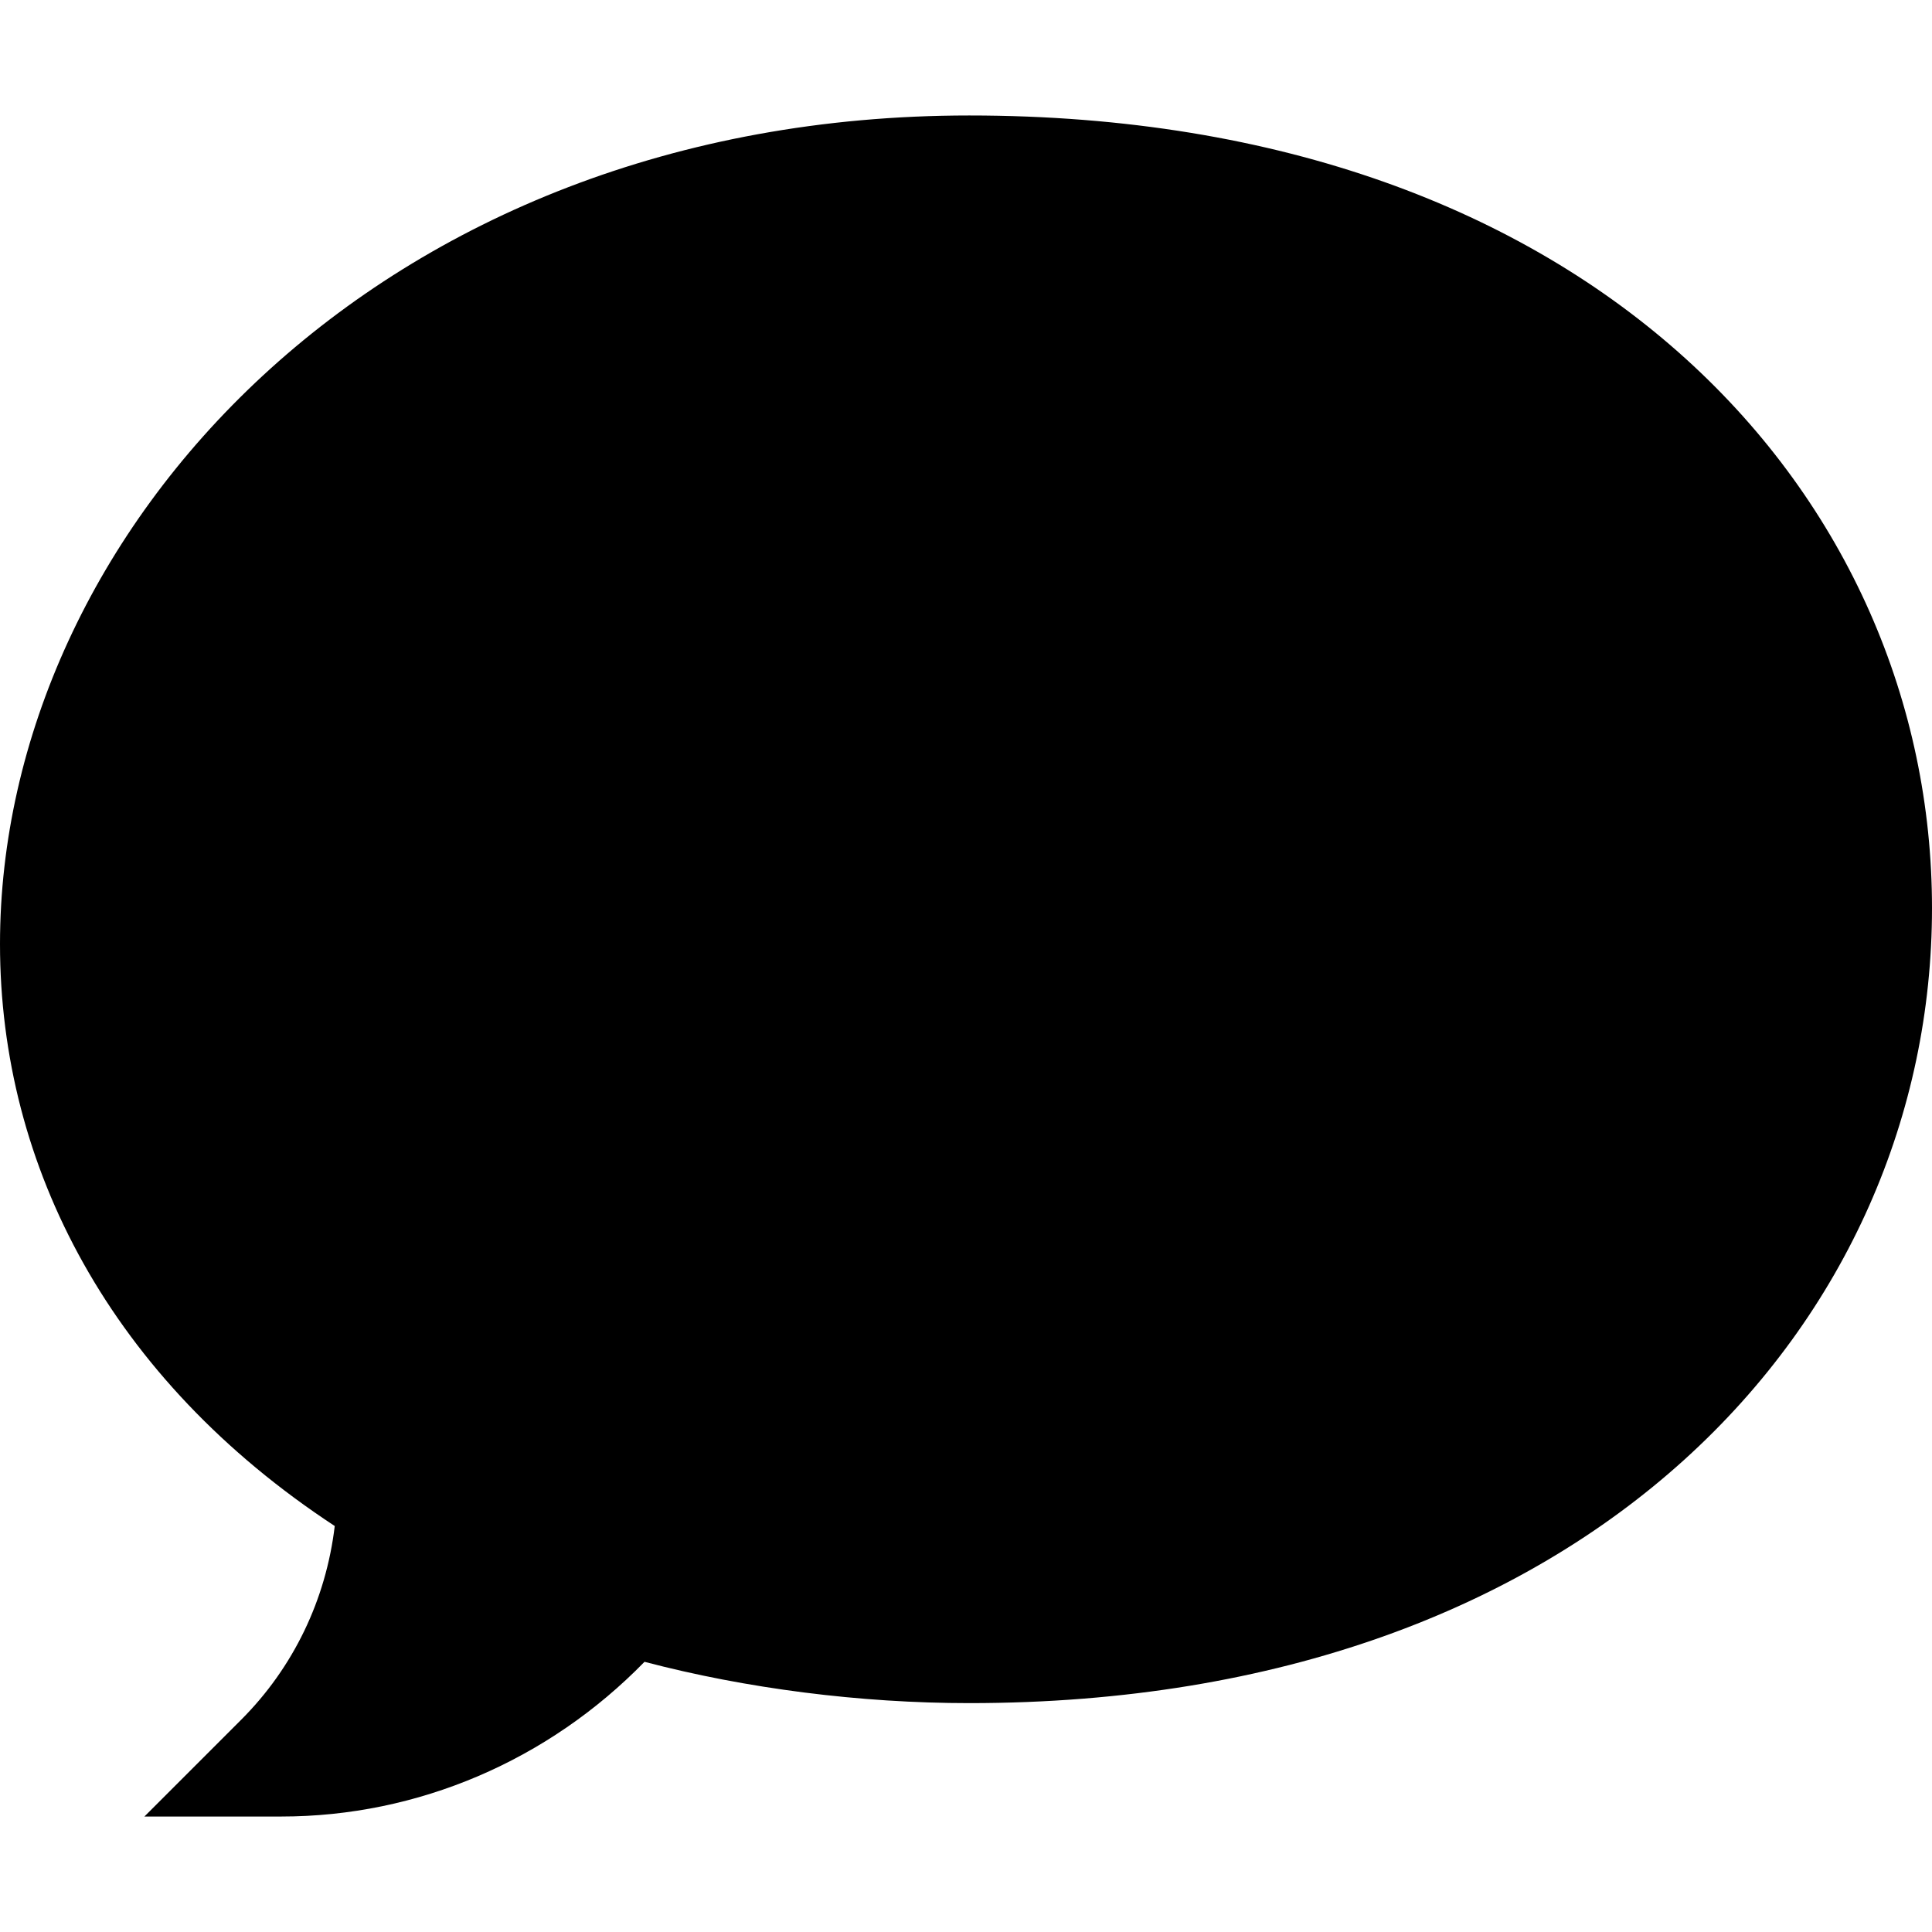
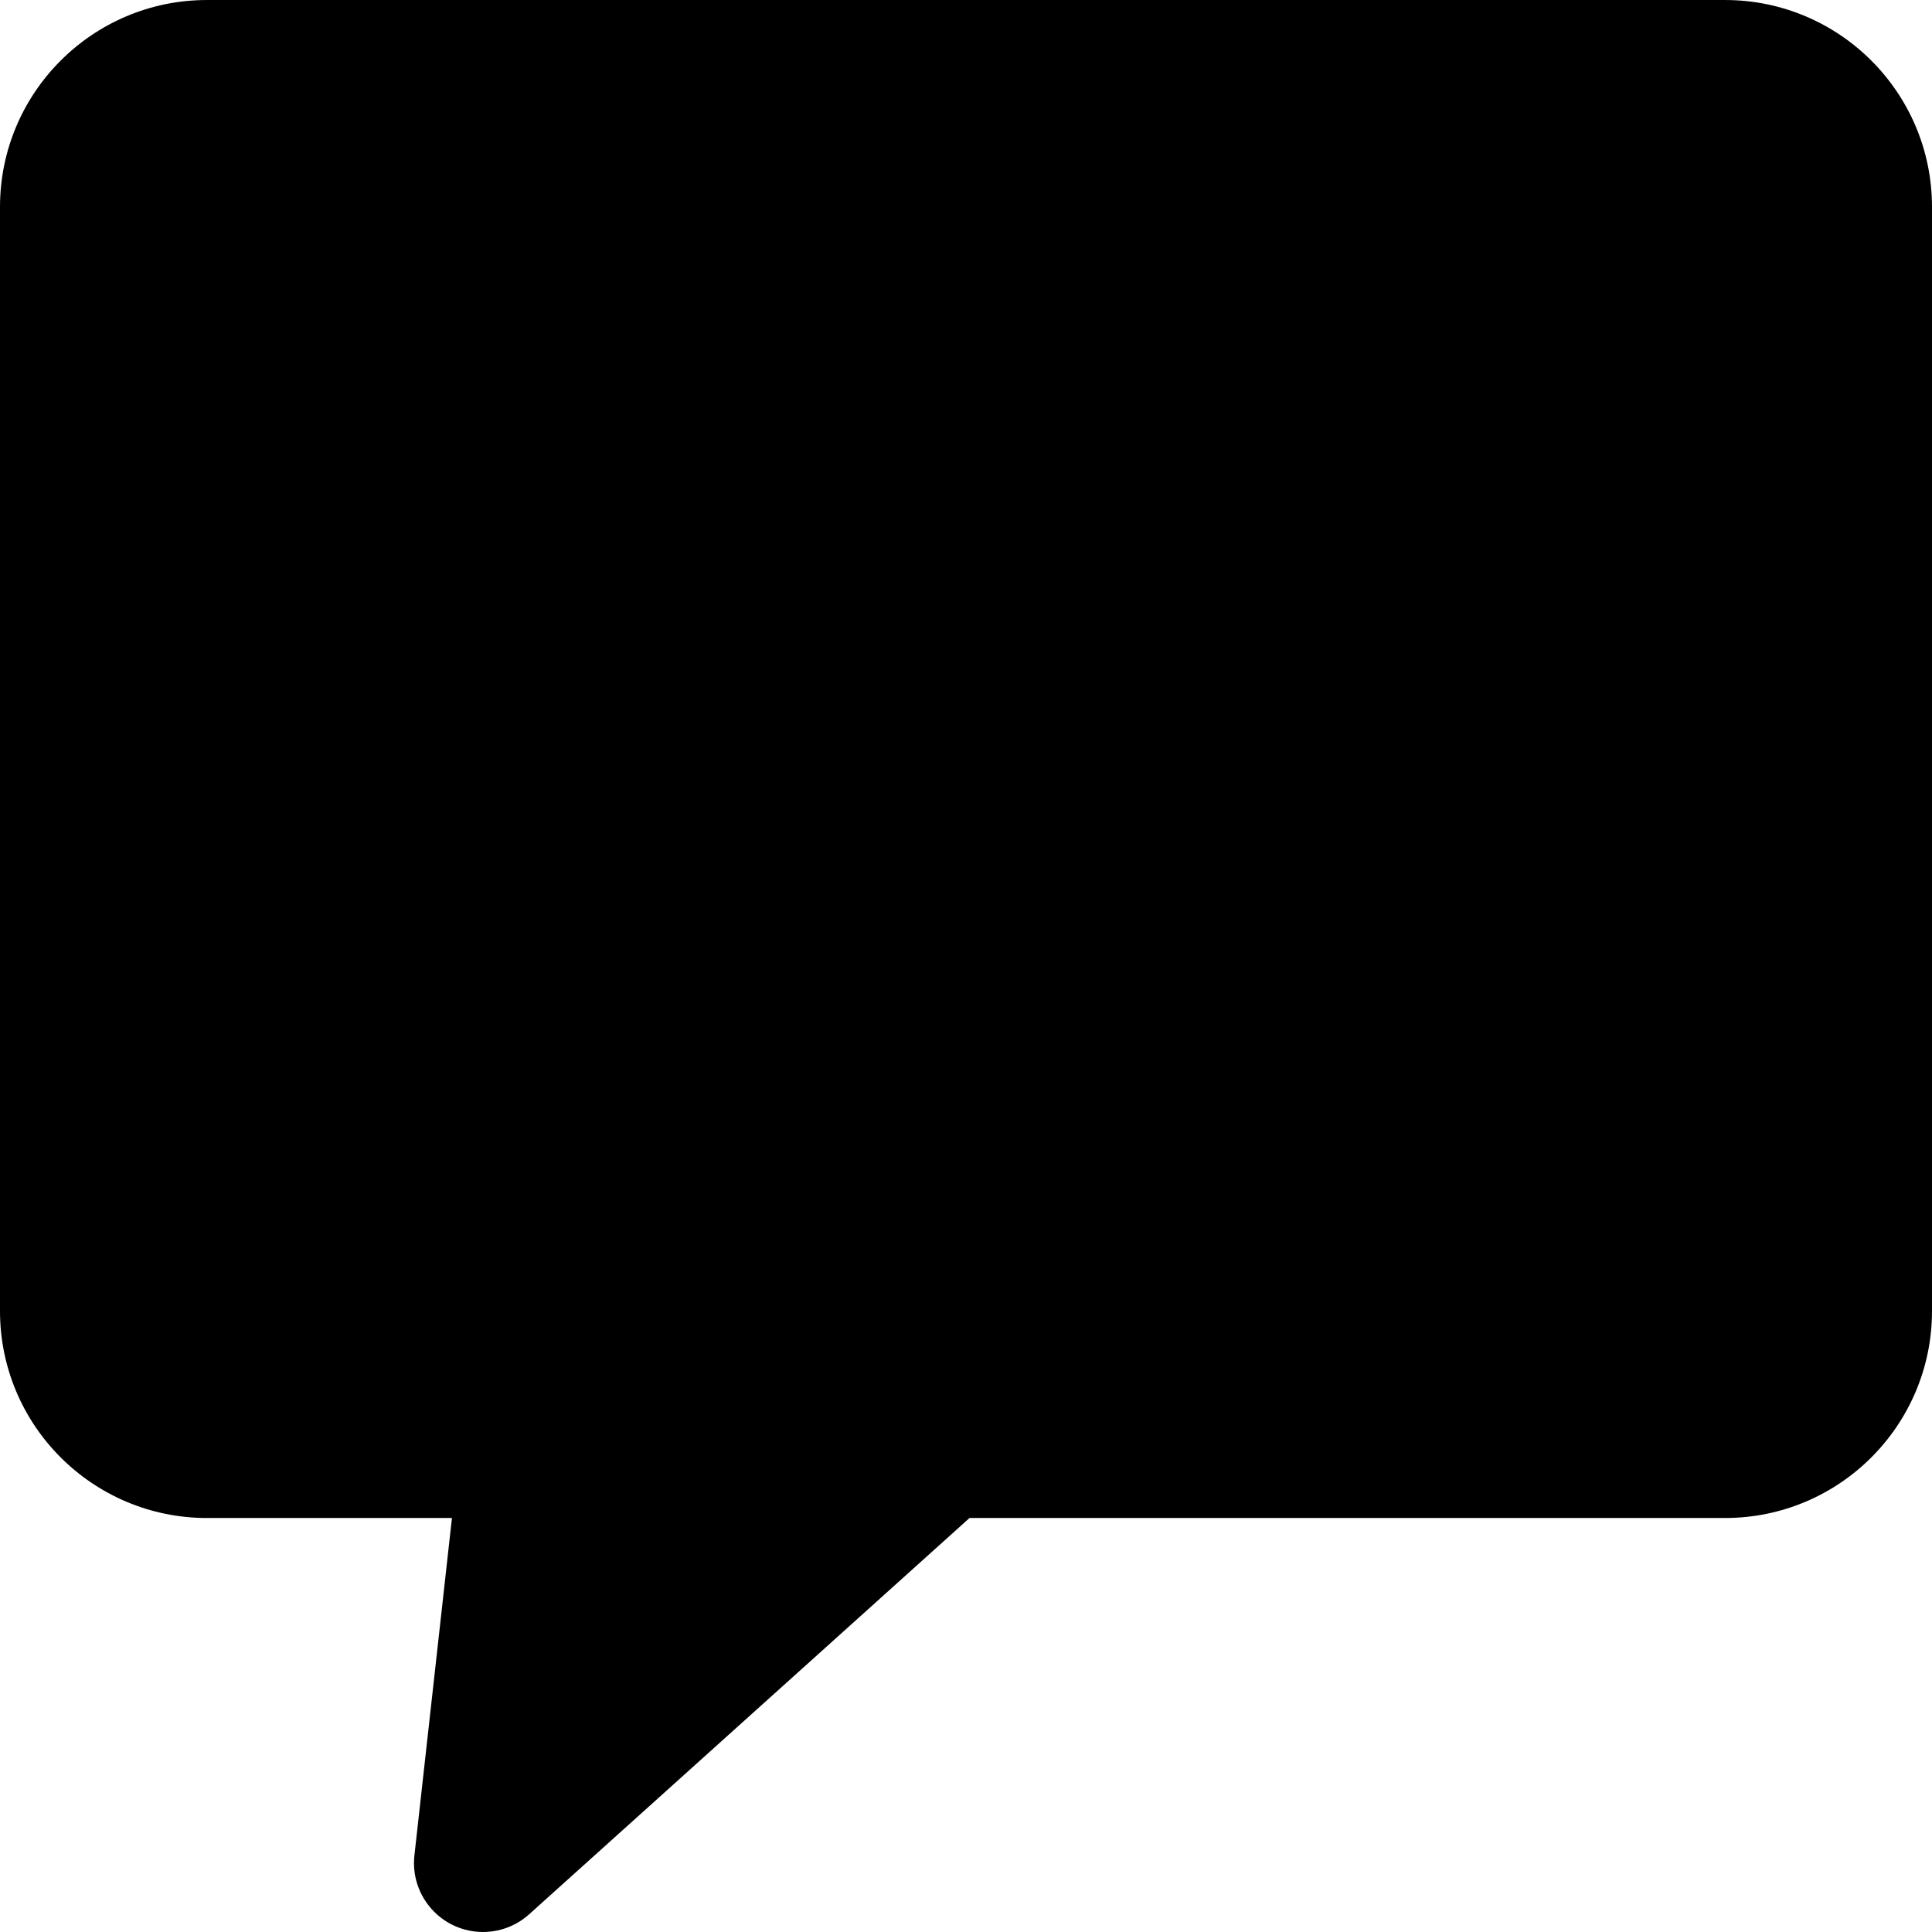
- <svg xmlns="http://www.w3.org/2000/svg" id="Capa_1" enable-background="new 0 0 511.096 511.096" height="512" viewBox="0 0 511.096 511.096" width="512">
-   <g id="Speech_Bubble_48_">
+ <svg xmlns="http://www.w3.org/2000/svg" version="1.1" id="Capa_1" x="0px" y="0px" viewBox="0 0 477.867 477.867" style="enable-background:new 0 0 477.867 477.867;" xml:space="preserve">
+   <g>
    <g>
-       <path d="m74.414 480.548h-36.214l25.607-25.607c13.807-13.807 22.429-31.765 24.747-51.246-59.127-38.802-88.554-95.014-88.554-153.944 0-108.719 99.923-219.203 256.414-219.203 165.785 0 254.682 101.666 254.682 209.678 0 108.724-89.836 210.322-254.682 210.322-28.877 0-59.01-3.855-85.913-10.928-25.467 26.121-59.973 40.928-96.087 40.928z" />
+       <path d="M426.667,0.002H51.2C22.923,0.002,0,22.925,0,51.202v273.067c0,28.277,22.923,51.2,51.2,51.2h60.587l-9.284,83.456    c-1.035,9.369,5.721,17.802,15.09,18.837c4.838,0.534,9.674-1.023,13.292-4.279l108.919-98.014h186.863    c28.277,0,51.2-22.923,51.2-51.2V51.202C477.867,22.925,454.944,0.002,426.667,0.002z" />
    </g>
  </g>
+   <g>
+ </g>
+   <g>
+ </g>
+   <g>
+ </g>
+   <g>
+ </g>
+   <g>
+ </g>
+   <g>
+ </g>
+   <g>
+ </g>
+   <g>
+ </g>
+   <g>
+ </g>
+   <g>
+ </g>
+   <g>
+ </g>
+   <g>
+ </g>
+   <g>
+ </g>
+   <g>
+ </g>
+   <g>
+ </g>
</svg>
